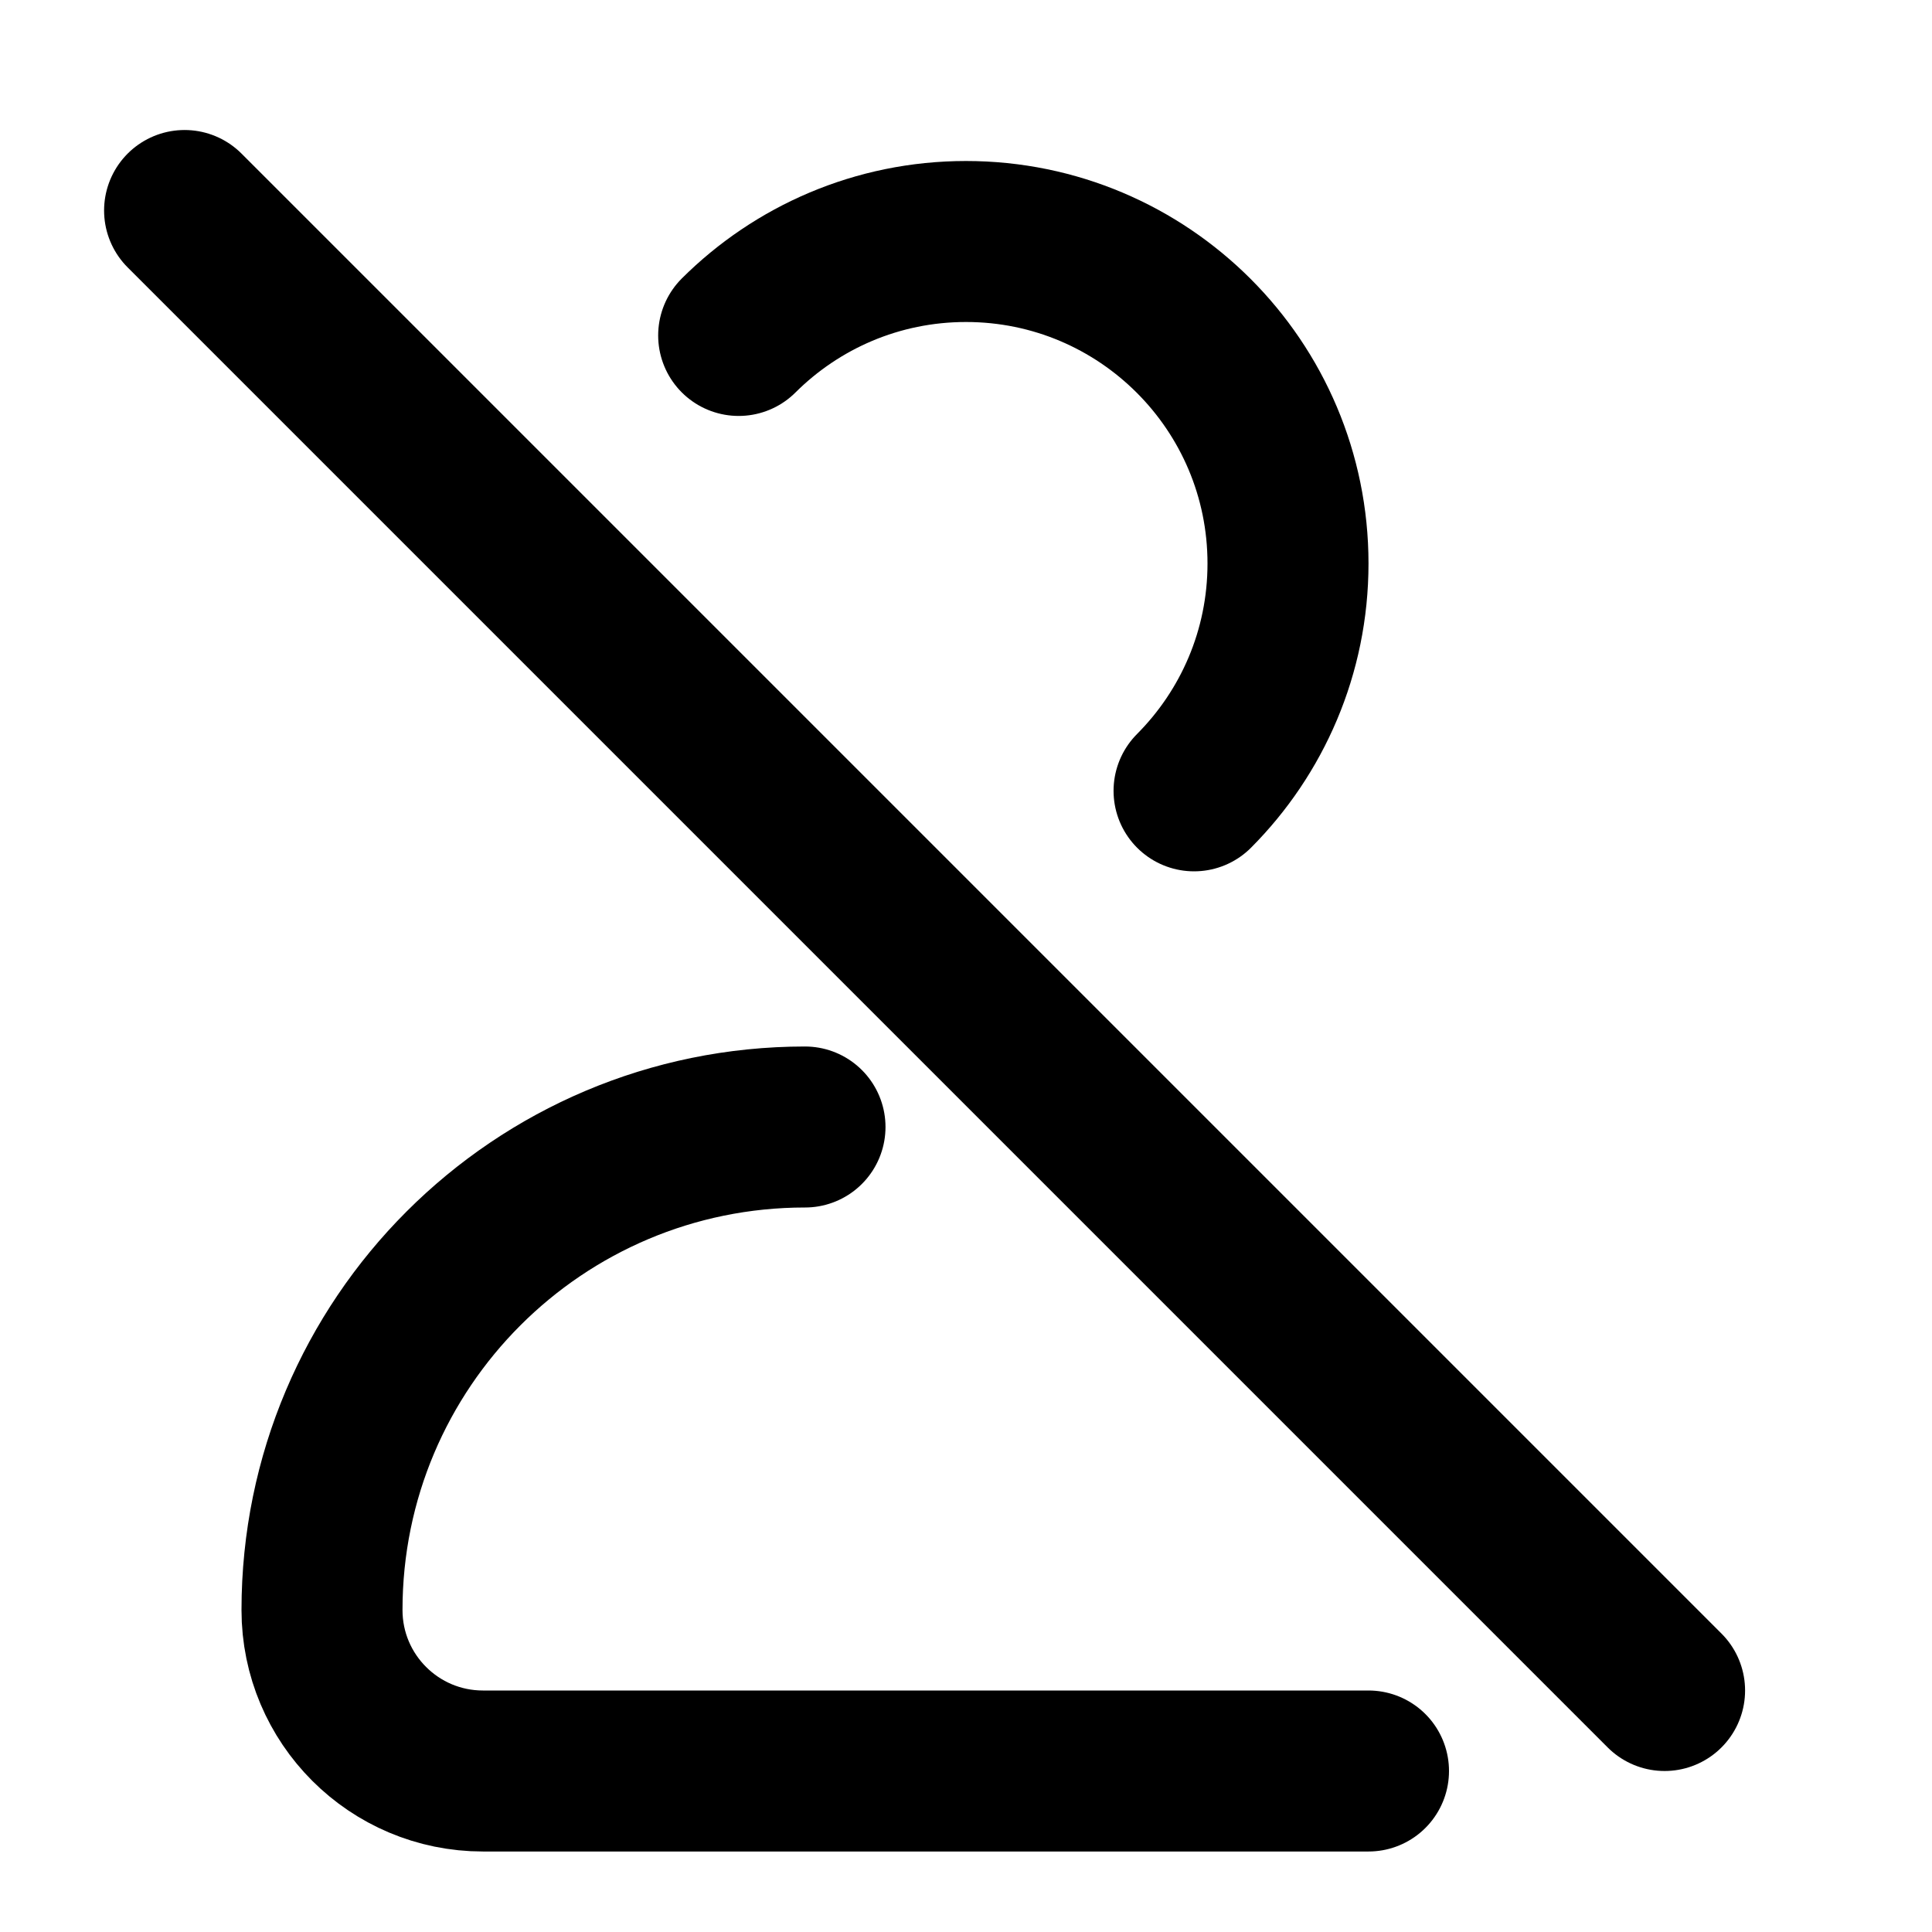
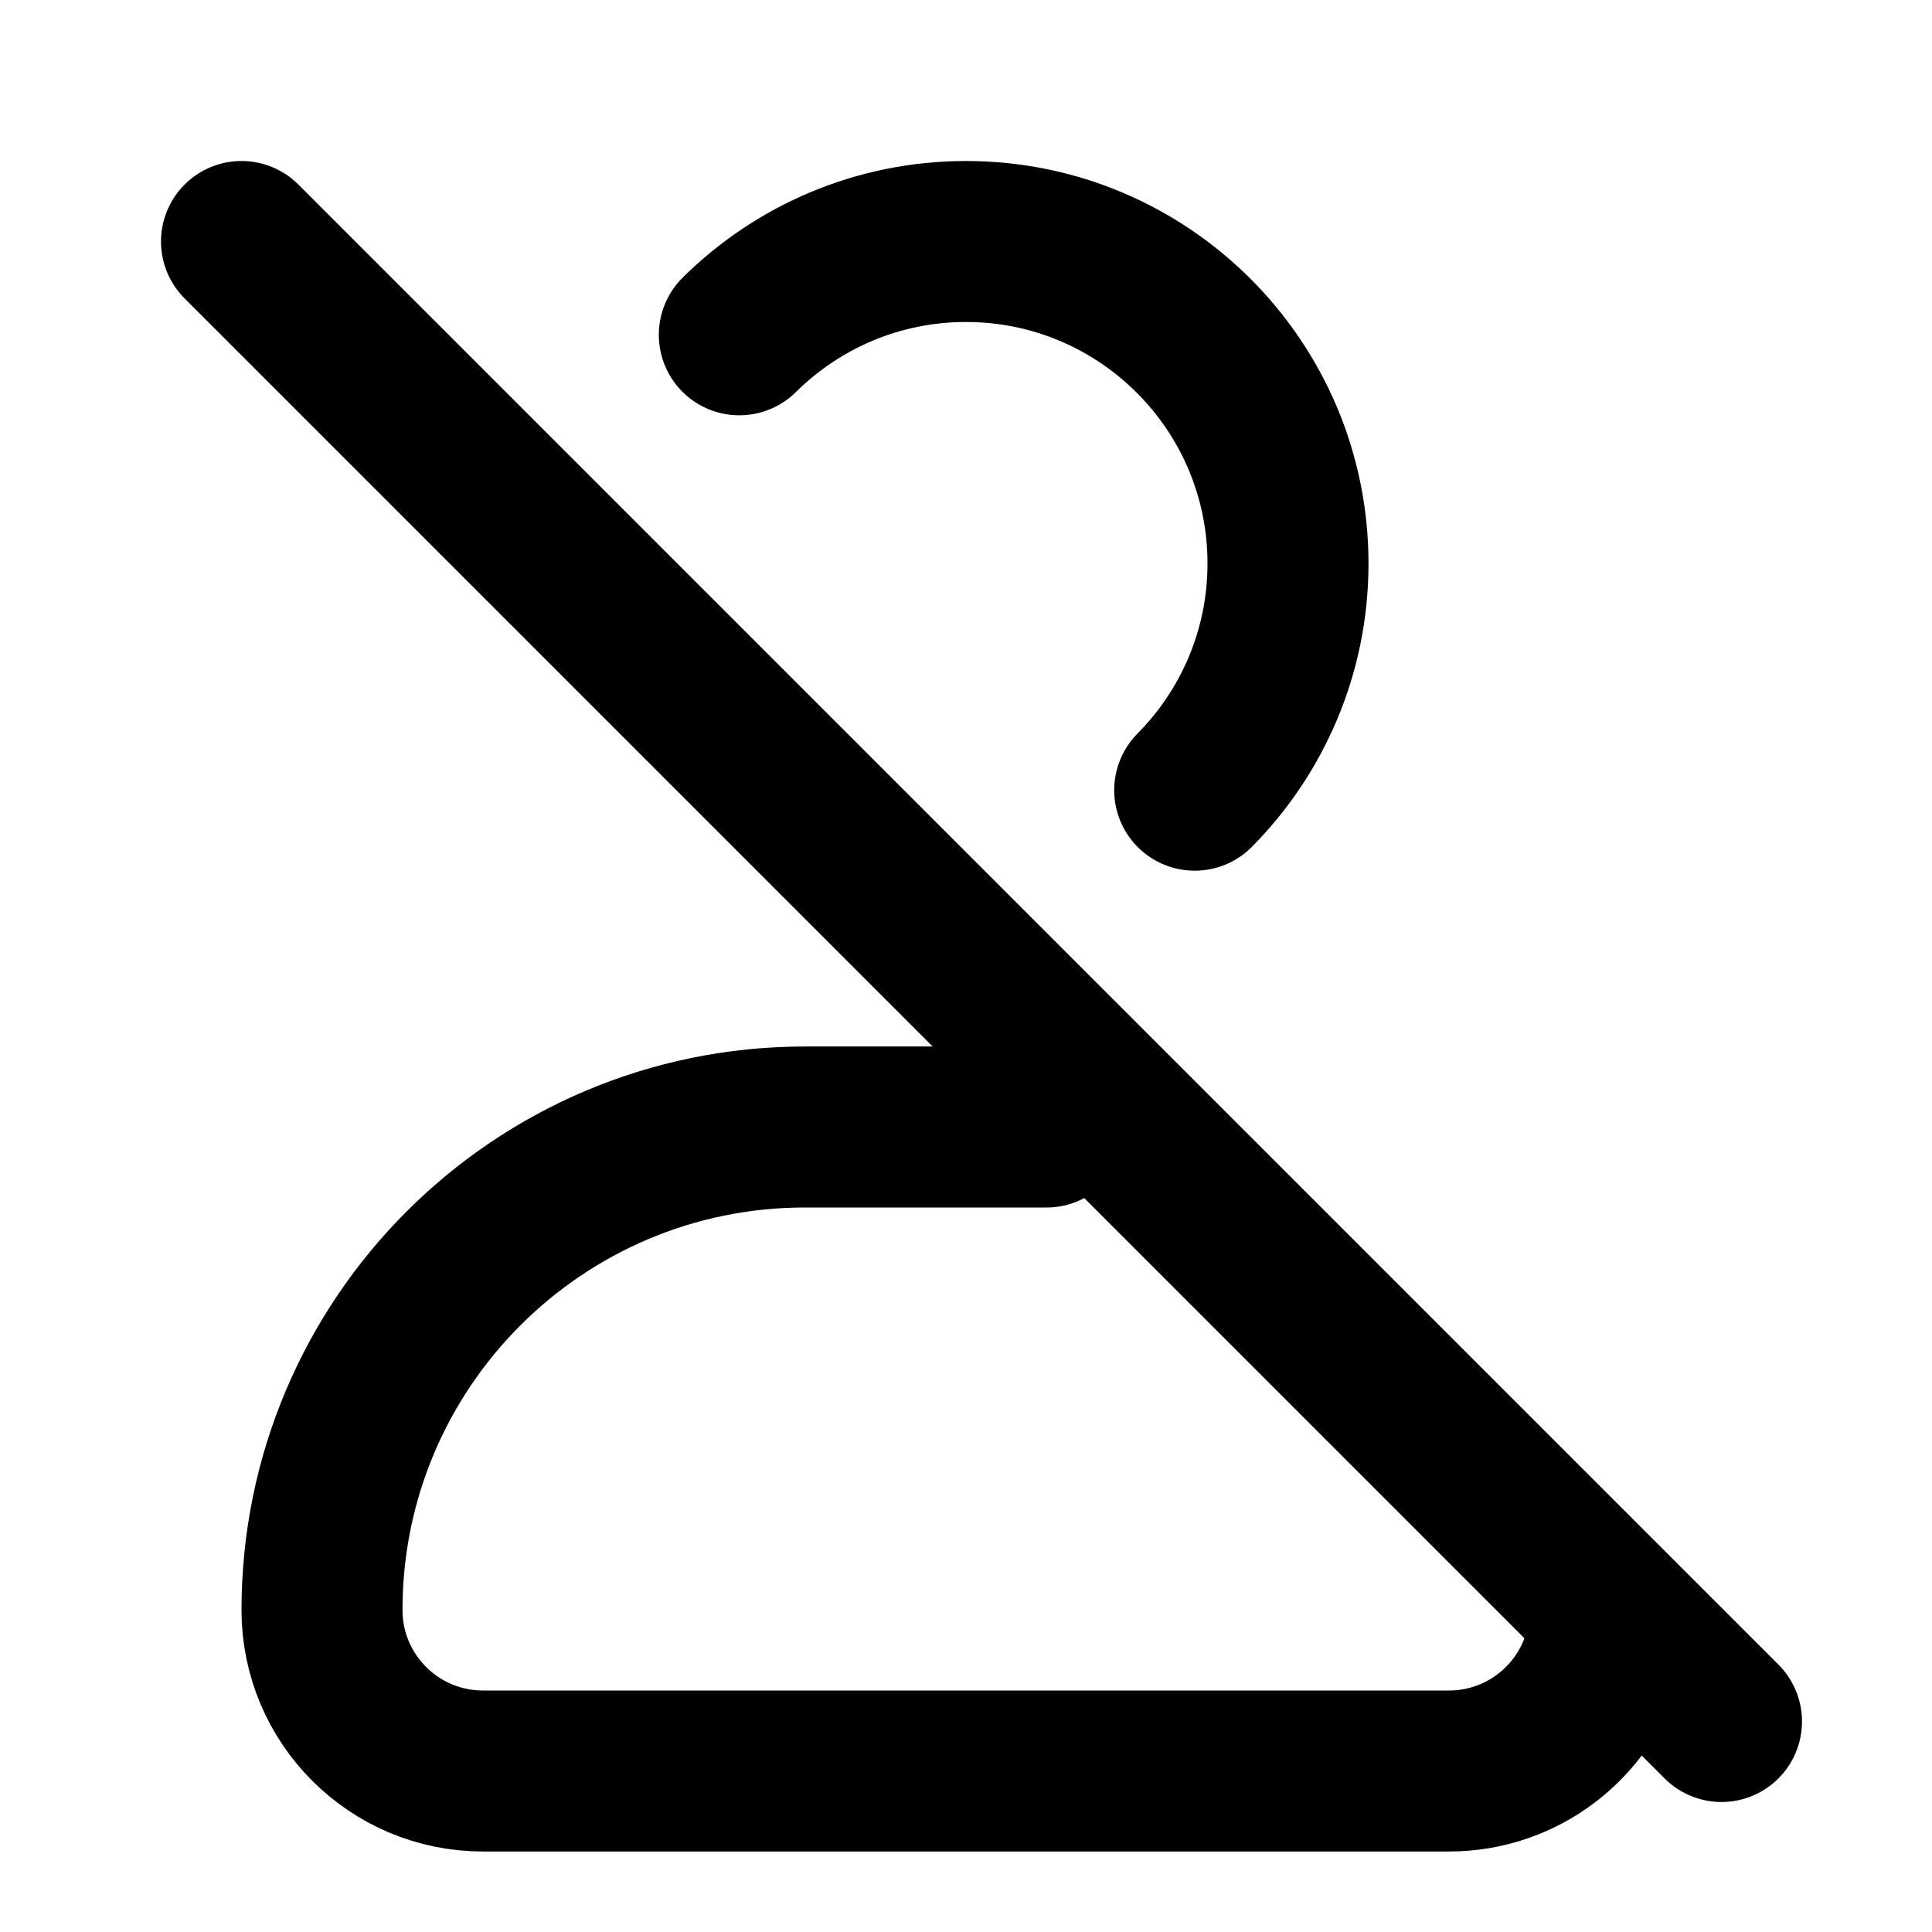
<svg xmlns="http://www.w3.org/2000/svg" width="24" height="24" viewBox="0 0 24 24" fill="none">
-   <path d="M17 22H6C4.895 22 4 21.105 4 20C4 16.686 6.686 14 10 14M9.176 4.167C9.9 3.446 10.898 3 12 3C14.209 3 16 4.791 16 7C16 8.102 15.554 9.1 14.833 9.824" stroke-width="2" stroke-linecap="round" stroke="black" />
-   <path d="M20.678 21L2.293 2.615" stroke-width="2" stroke-linecap="round" stroke-linejoin="round" stroke="black" />
+   <path d="M13 14H10C6.686 14 4 16.686 4 20C4 21.105 4.895 22 6 22H18C18.9 22 19.662 21.405 19.913 20.587M9.184 4.159C9.907 3.443 10.902 3 12 3C14.209 3 16 4.791 16 7C16 8.098 15.557 9.093 14.841 9.816" stroke-width="2" stroke-linecap="round" stroke="black" />
+   <path d="M21.385 21.385L3 3" stroke-width="2" stroke-linecap="round" stroke-linejoin="round" stroke="black" />
</svg>
